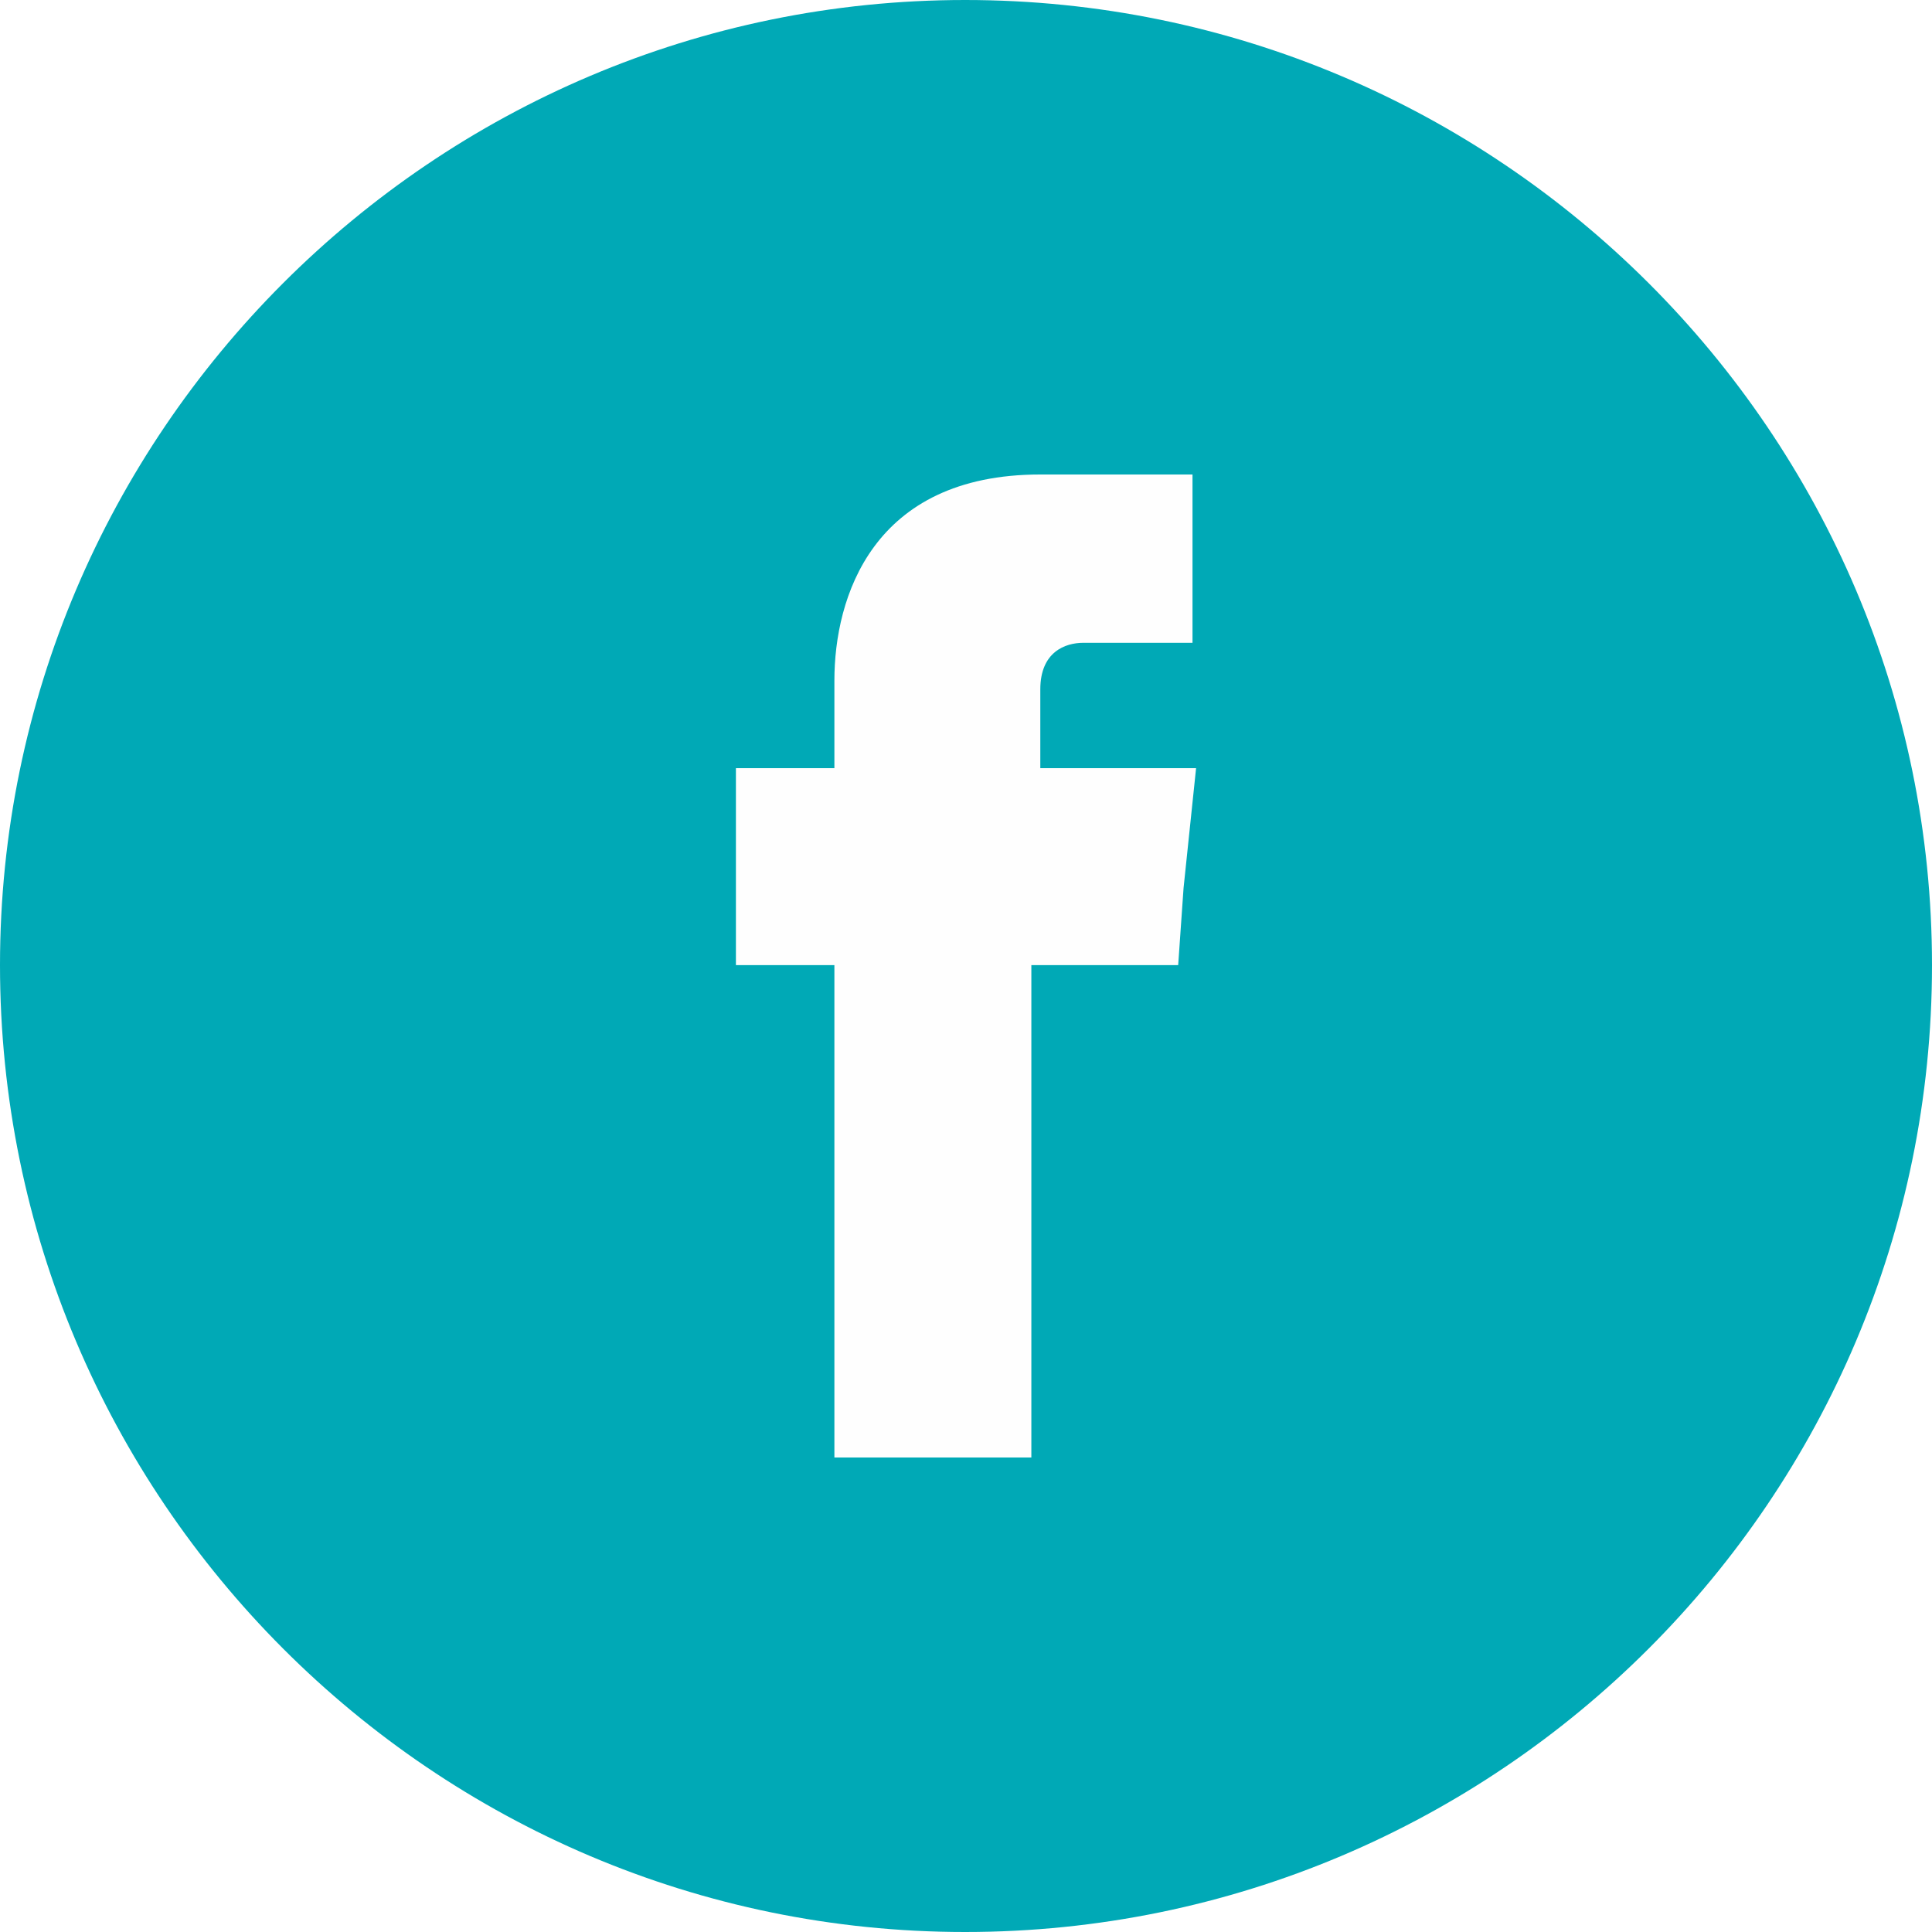
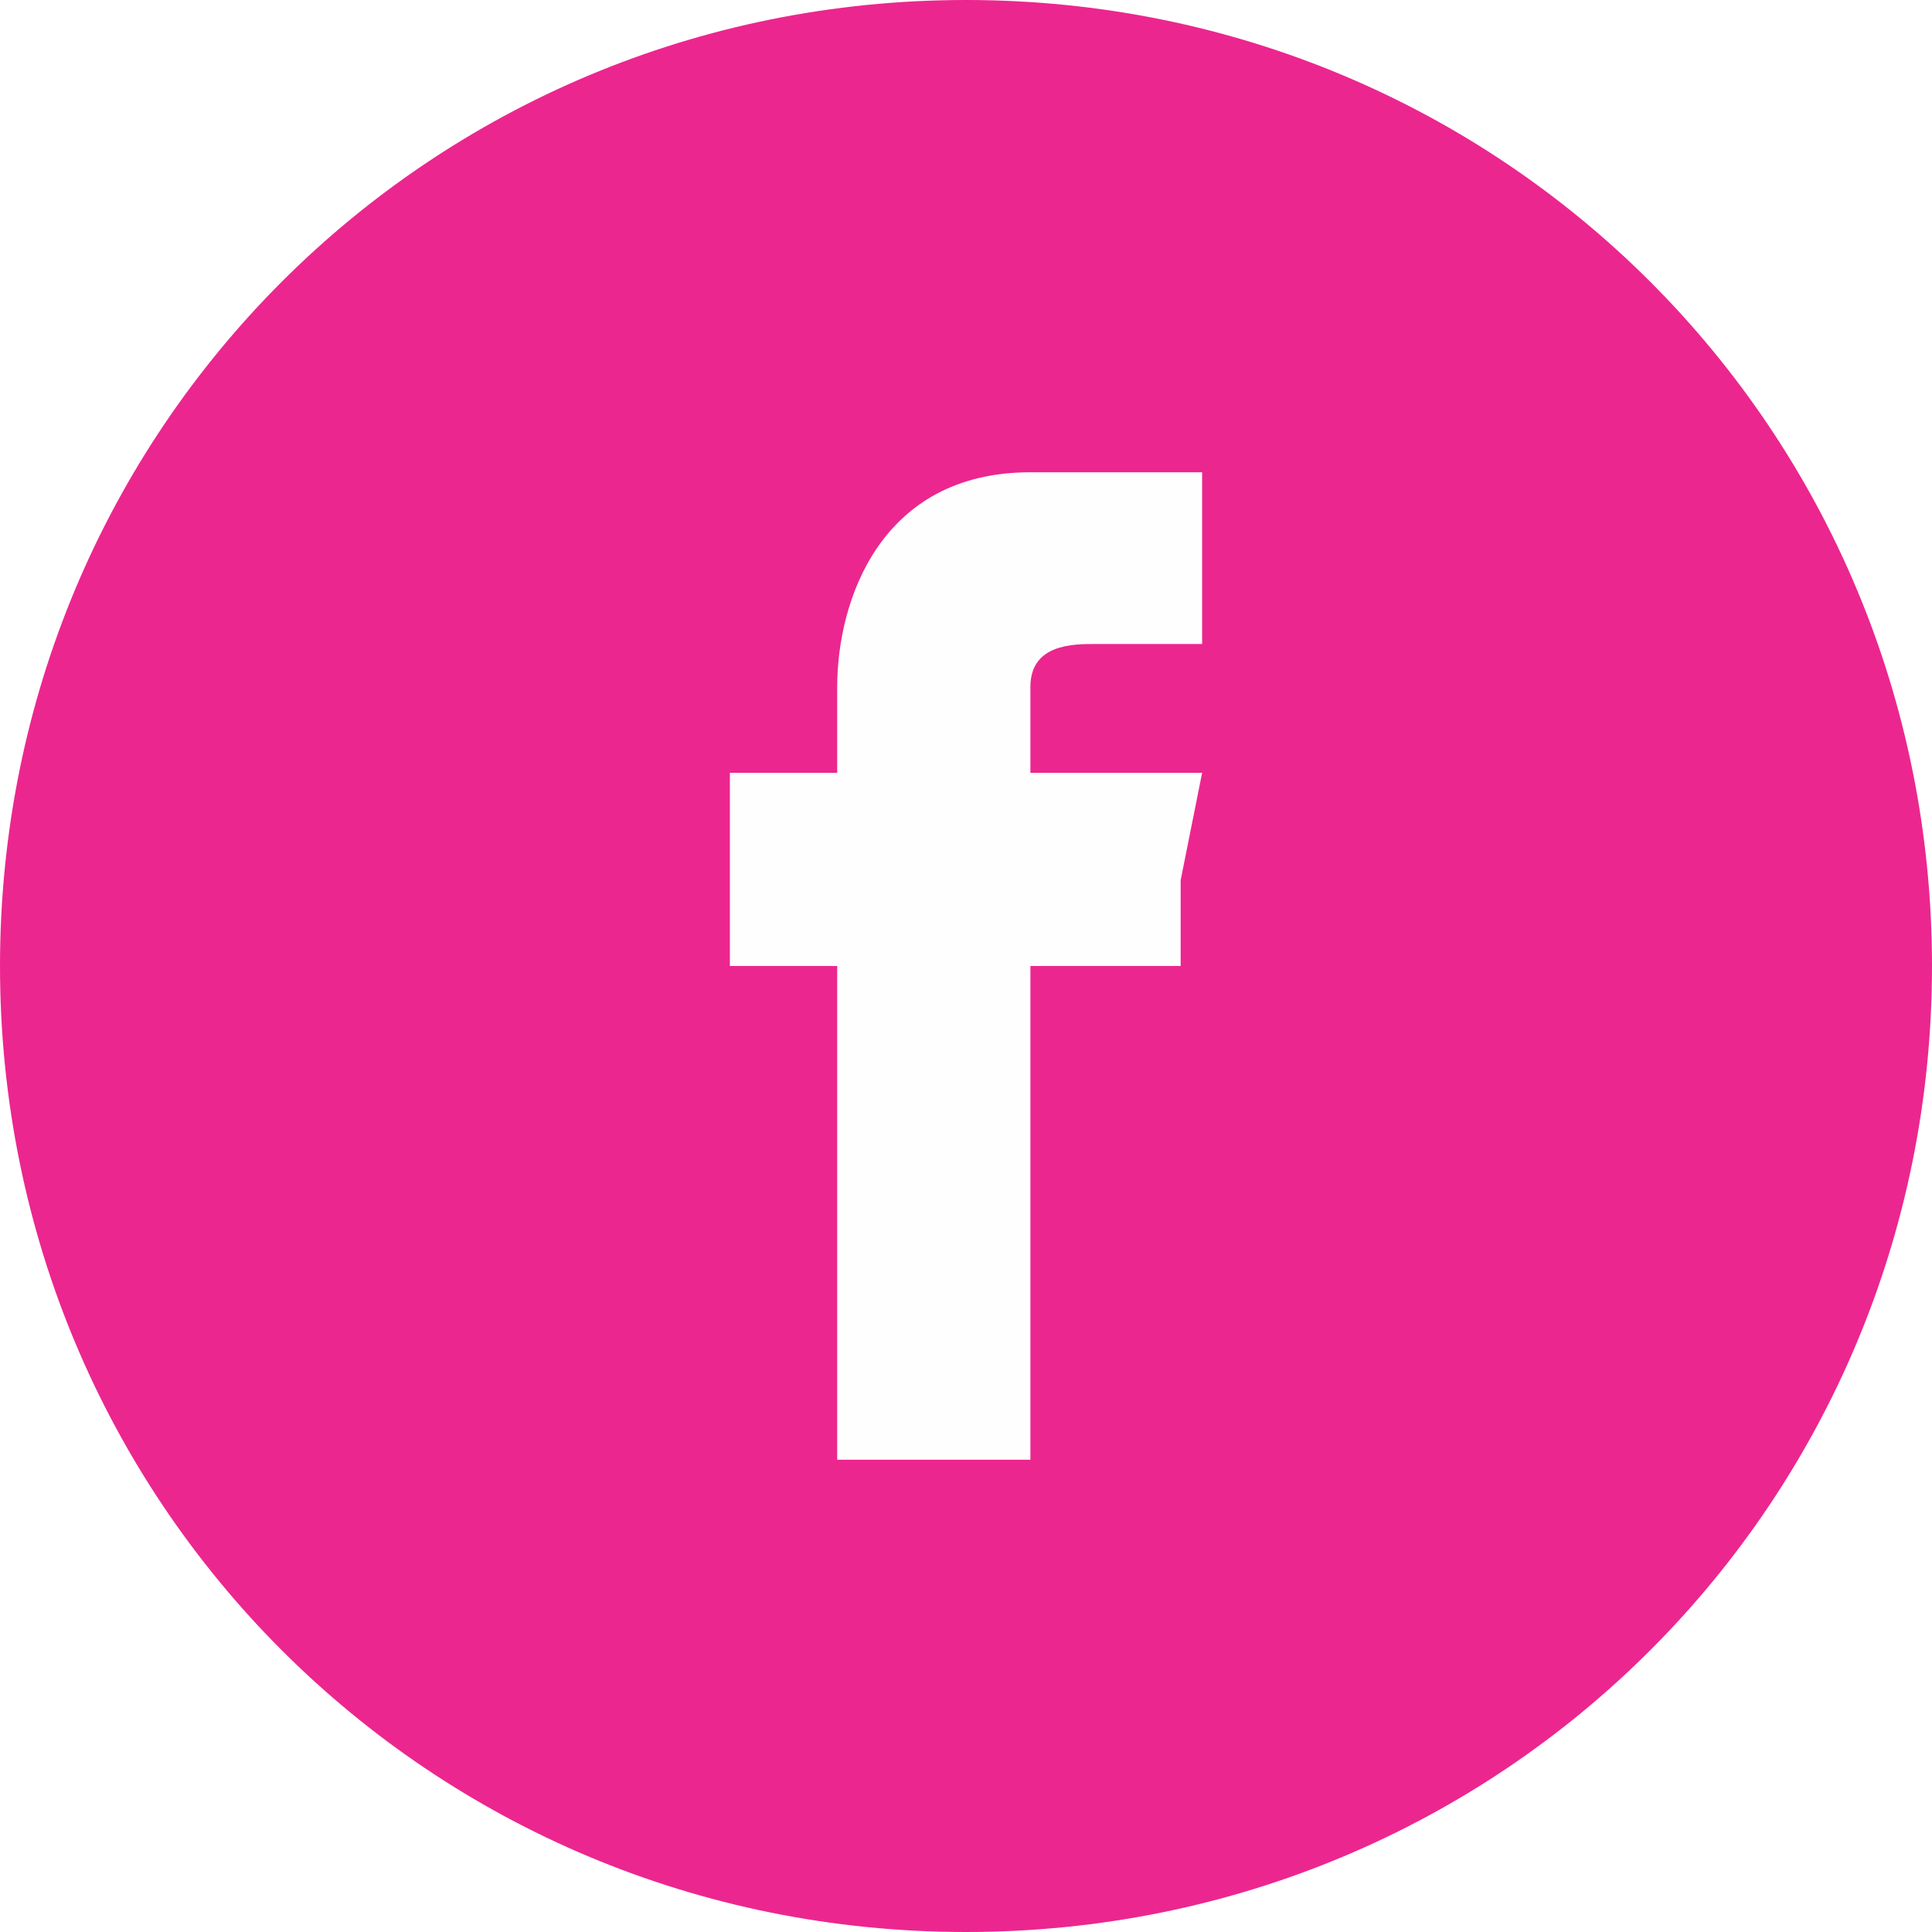
- <svg xmlns="http://www.w3.org/2000/svg" xml:space="preserve" width="175px" height="175px" version="1.1" style="shape-rendering:geometricPrecision; text-rendering:geometricPrecision; image-rendering:optimizeQuality; fill-rule:evenodd; clip-rule:evenodd" viewBox="0 0 10.79 10.79">
+ <svg xmlns="http://www.w3.org/2000/svg" xml:space="preserve" width="200px" height="200px" version="1.1" style="shape-rendering:geometricPrecision; text-rendering:geometricPrecision; image-rendering:optimizeQuality; fill-rule:evenodd; clip-rule:evenodd" viewBox="0 0 0.9 0.9">
  <defs>
    <style type="text/css">
   
    .fil1 {fill:#FEFEFE}
-     .fil0 {fill:#00A9B6;fill-rule:nonzero}
+     .fil0 {fill:#EC268F;fill-rule:nonzero}
   
  </style>
  </defs>
  <g id="Camada_x0020_1">
-     <path class="fil0" d="M5.39 10.79c-2.97,0 -5.39,-2.42 -5.39,-5.4 0,-2.97 2.42,-5.39 5.39,-5.39 2.98,0 5.4,2.42 5.4,5.39 0,2.98 -2.42,5.4 -5.4,5.4z" />
-     <path class="fil1" d="M5.81 4.29l0 -0.44c0,-0.21 0.14,-0.26 0.24,-0.26 0.1,0 0.61,0 0.61,0l0 -0.94 -0.85 0c-0.94,0 -1.15,0.69 -1.15,1.15l0 0.49 -0.55 0 0 0.67 0 0.43 0.55 0c0,1.25 0,2.75 0,2.75l1.1 0c0,0 0,-1.52 0,-2.75l0.82 0 0.03 -0.43 0.07 -0.67 -0.87 0z" />
+     <path class="fil0" d="M0.45 0.9c-0.25,0 -0.45,-0.2 -0.45,-0.45 0,-0.25 0.2,-0.45 0.45,-0.45 0.25,0 0.45,0.2 0.45,0.45 0,0.25 -0.2,0.45 -0.45,0.45z" />
+     <path class="fil1" d="M0.48 0.36l0 -0.04c0,-0.02 0.02,-0.02 0.03,-0.02 0,0 0.05,0 0.05,0l0 -0.08 -0.08 0c-0.07,0 -0.09,0.06 -0.09,0.1l0 0.04 -0.05 0 0 0.05 0 0.04 0.05 0c0,0.1 0,0.23 0,0.23l0.09 0c0,0 0,-0.13 0,-0.23l0.07 0 0 -0.04 0.01 -0.05 -0.08 0 0 0z" />
  </g>
</svg>
